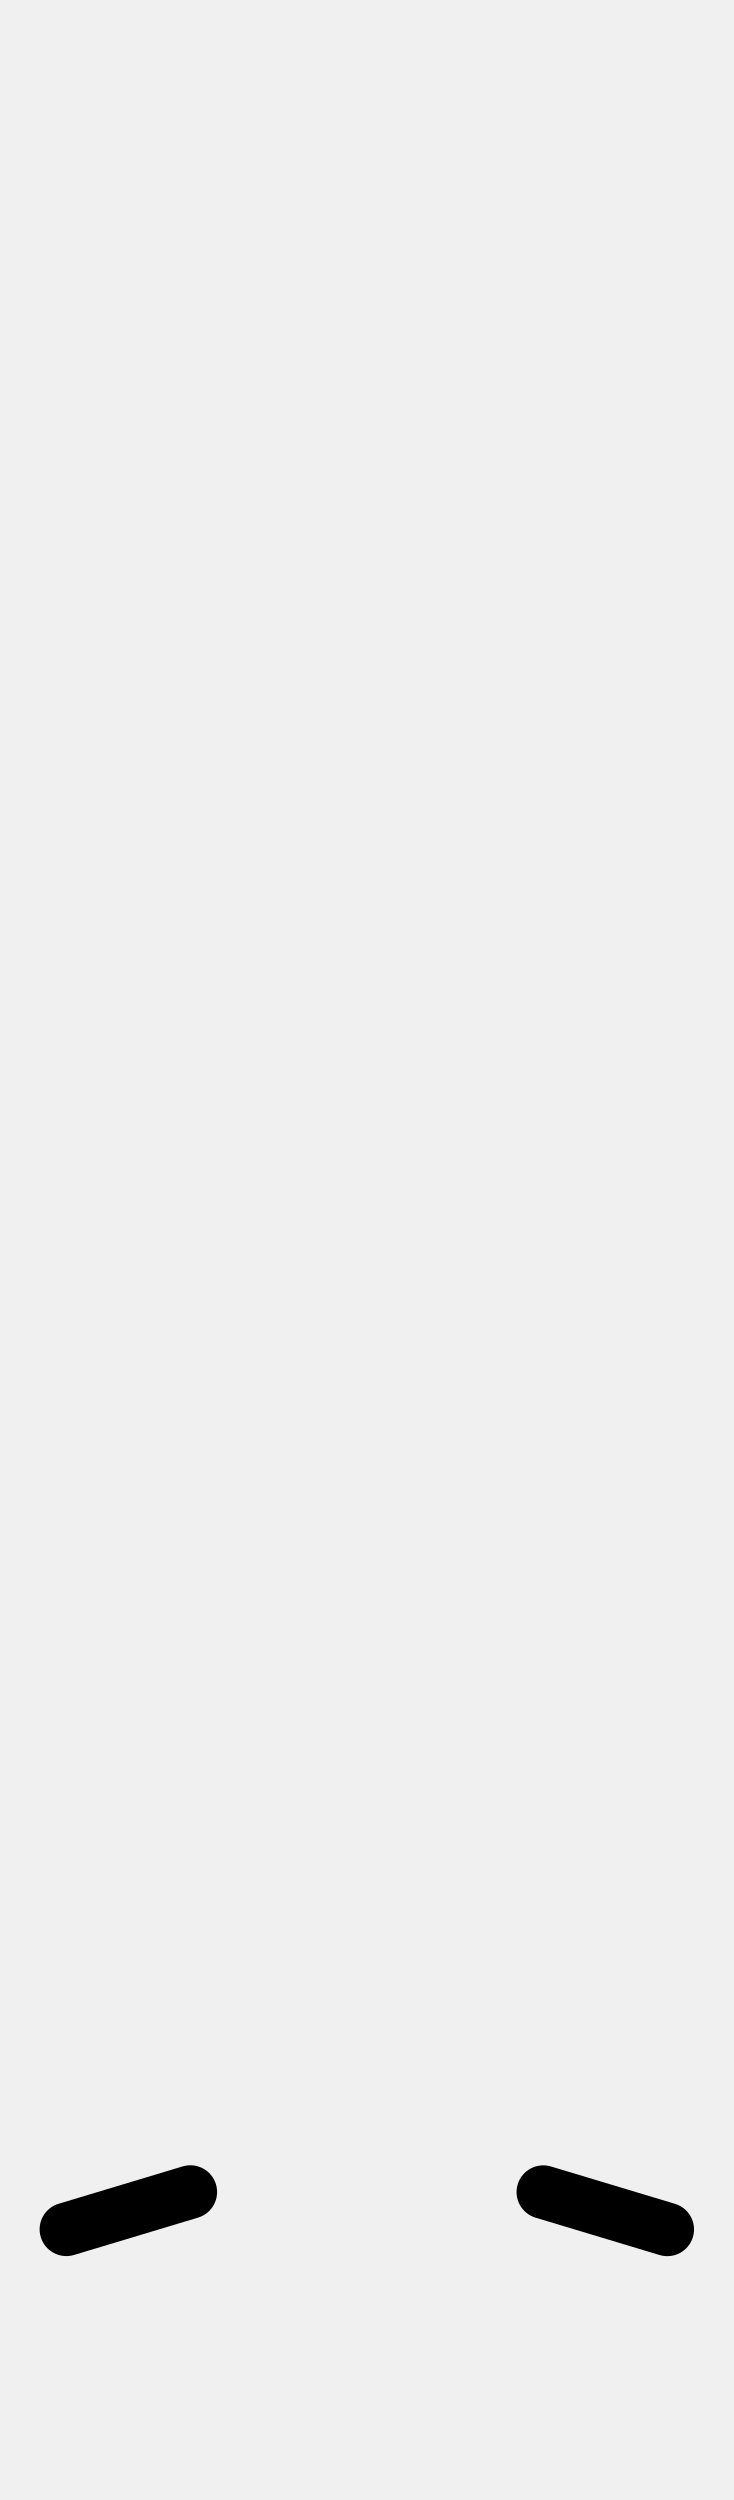
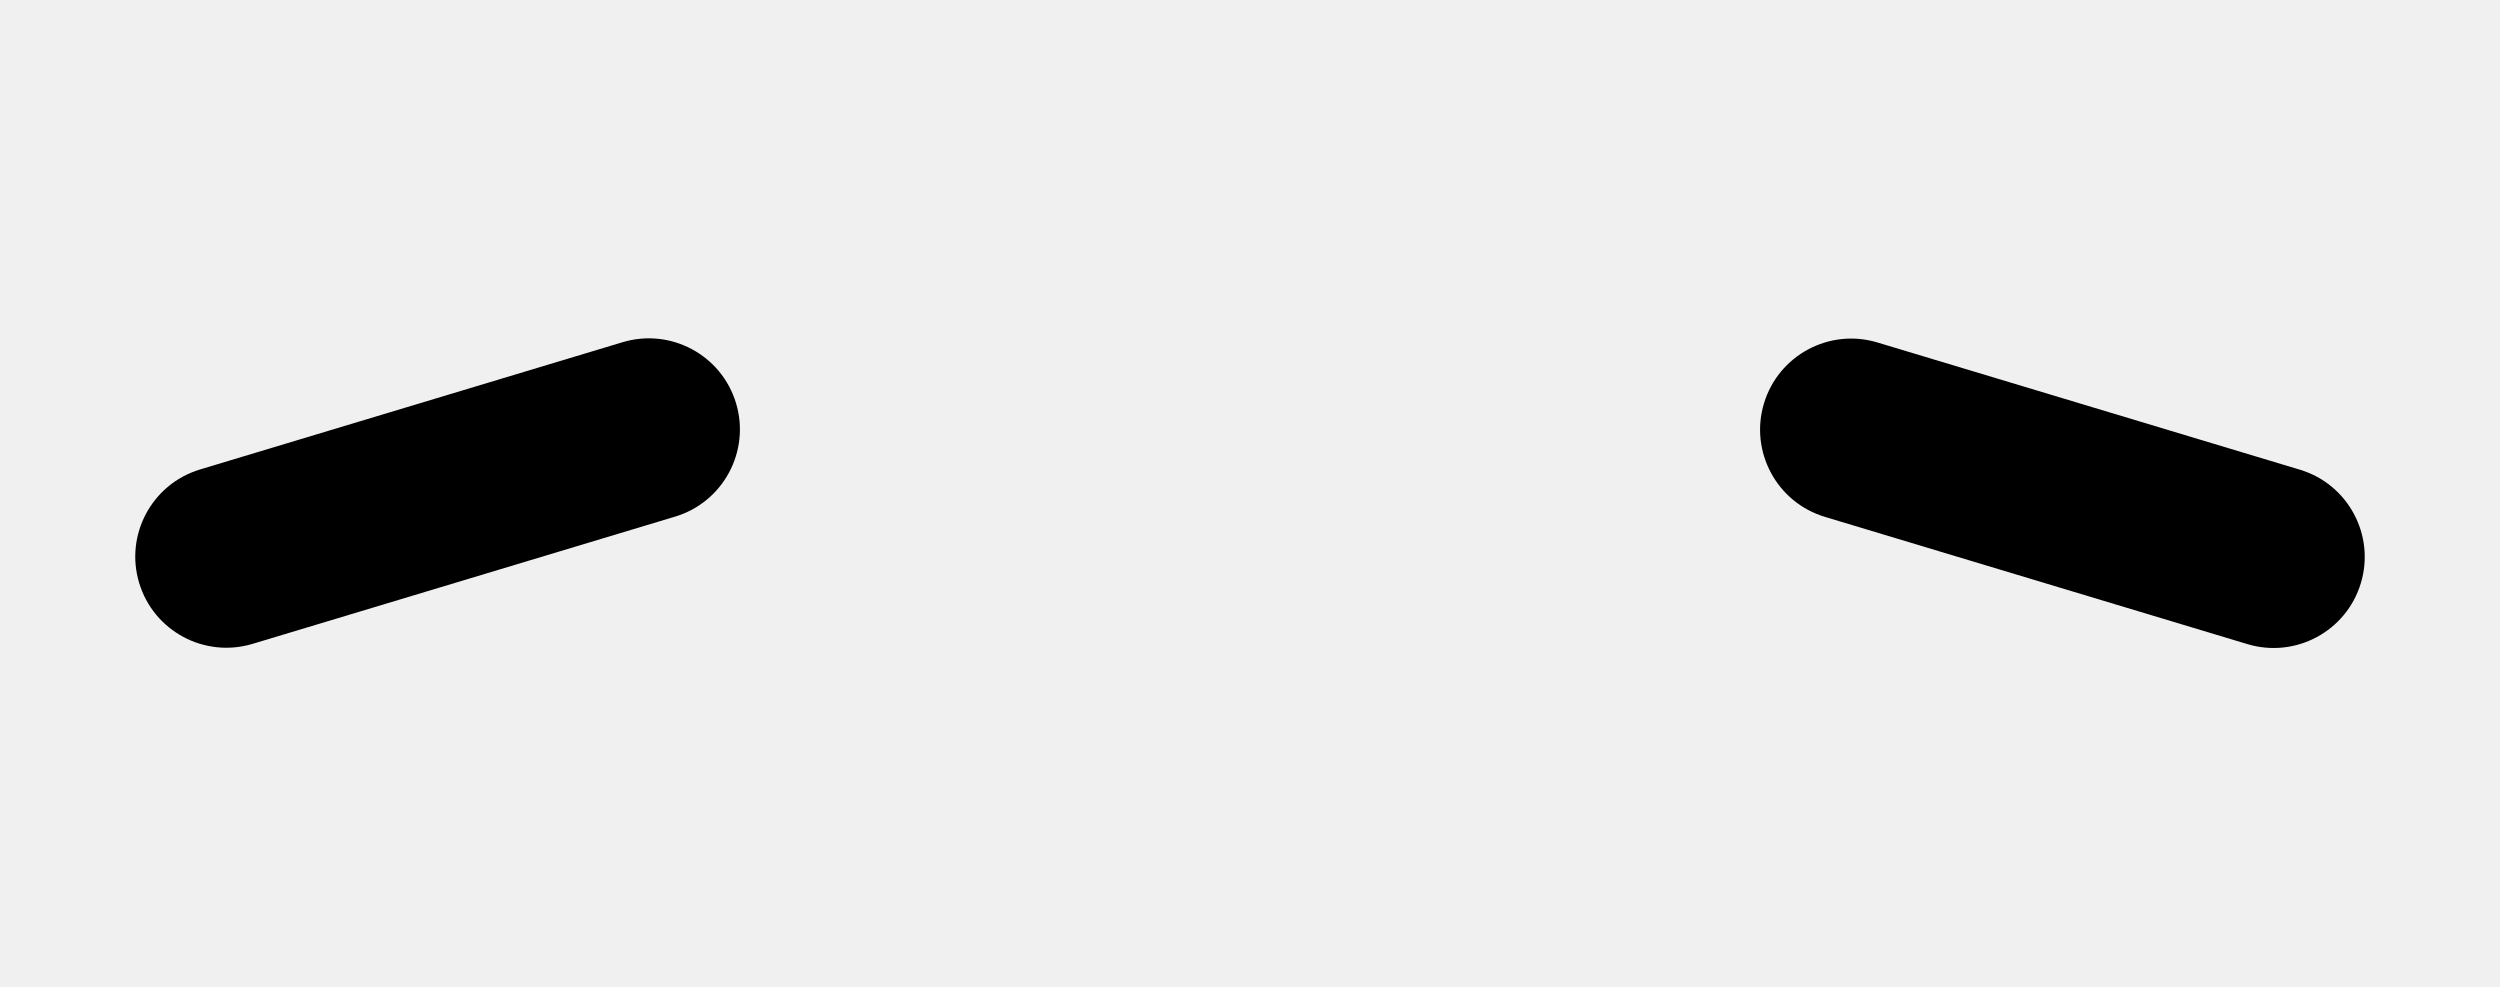
- <svg xmlns="http://www.w3.org/2000/svg" viewBox="0 0 76.04 259.05">
+ <svg xmlns="http://www.w3.org/2000/svg" viewBox="0 0 76.04 30">
  <defs>
    <style>
      .cls-1{fill:#fff;}
      .cls-2{fill:none;stroke:#000;stroke-miterlimit:10;stroke-width:1.17px;}
    </style>
  </defs>
-   <g id="Layer_2" data-name="Layer 2">
-     <g id="Layer_1-2" data-name="Layer 1">
-       <rect x="3.83" y="226.3" width="18.96" height="5.54" rx="2.77" transform="translate(-65.5 13.57) rotate(-16.76)" />
-       <rect x="53.26" y="226.3" width="18.96" height="5.54" rx="2.77" transform="translate(56.74 466.51) rotate(-163.24)" />
+   <g transform="translate(0, 0)">
+     <g transform="translate(0.0097, -214.075)">
+       <g id="Layer_2" data-name="Layer 2">
+         <g id="Layer_1-2" data-name="Layer 1">
+           <rect x="3.83" y="226.3" width="18.96" height="5.54" rx="2.77" transform="translate(-65.5 13.57) rotate(-16.76)" />
+           <rect x="53.26" y="226.3" width="18.96" height="5.54" rx="2.77" transform="translate(56.74 466.51) rotate(-163.24)" />
+         </g>
+       </g>
    </g>
  </g>
</svg>
